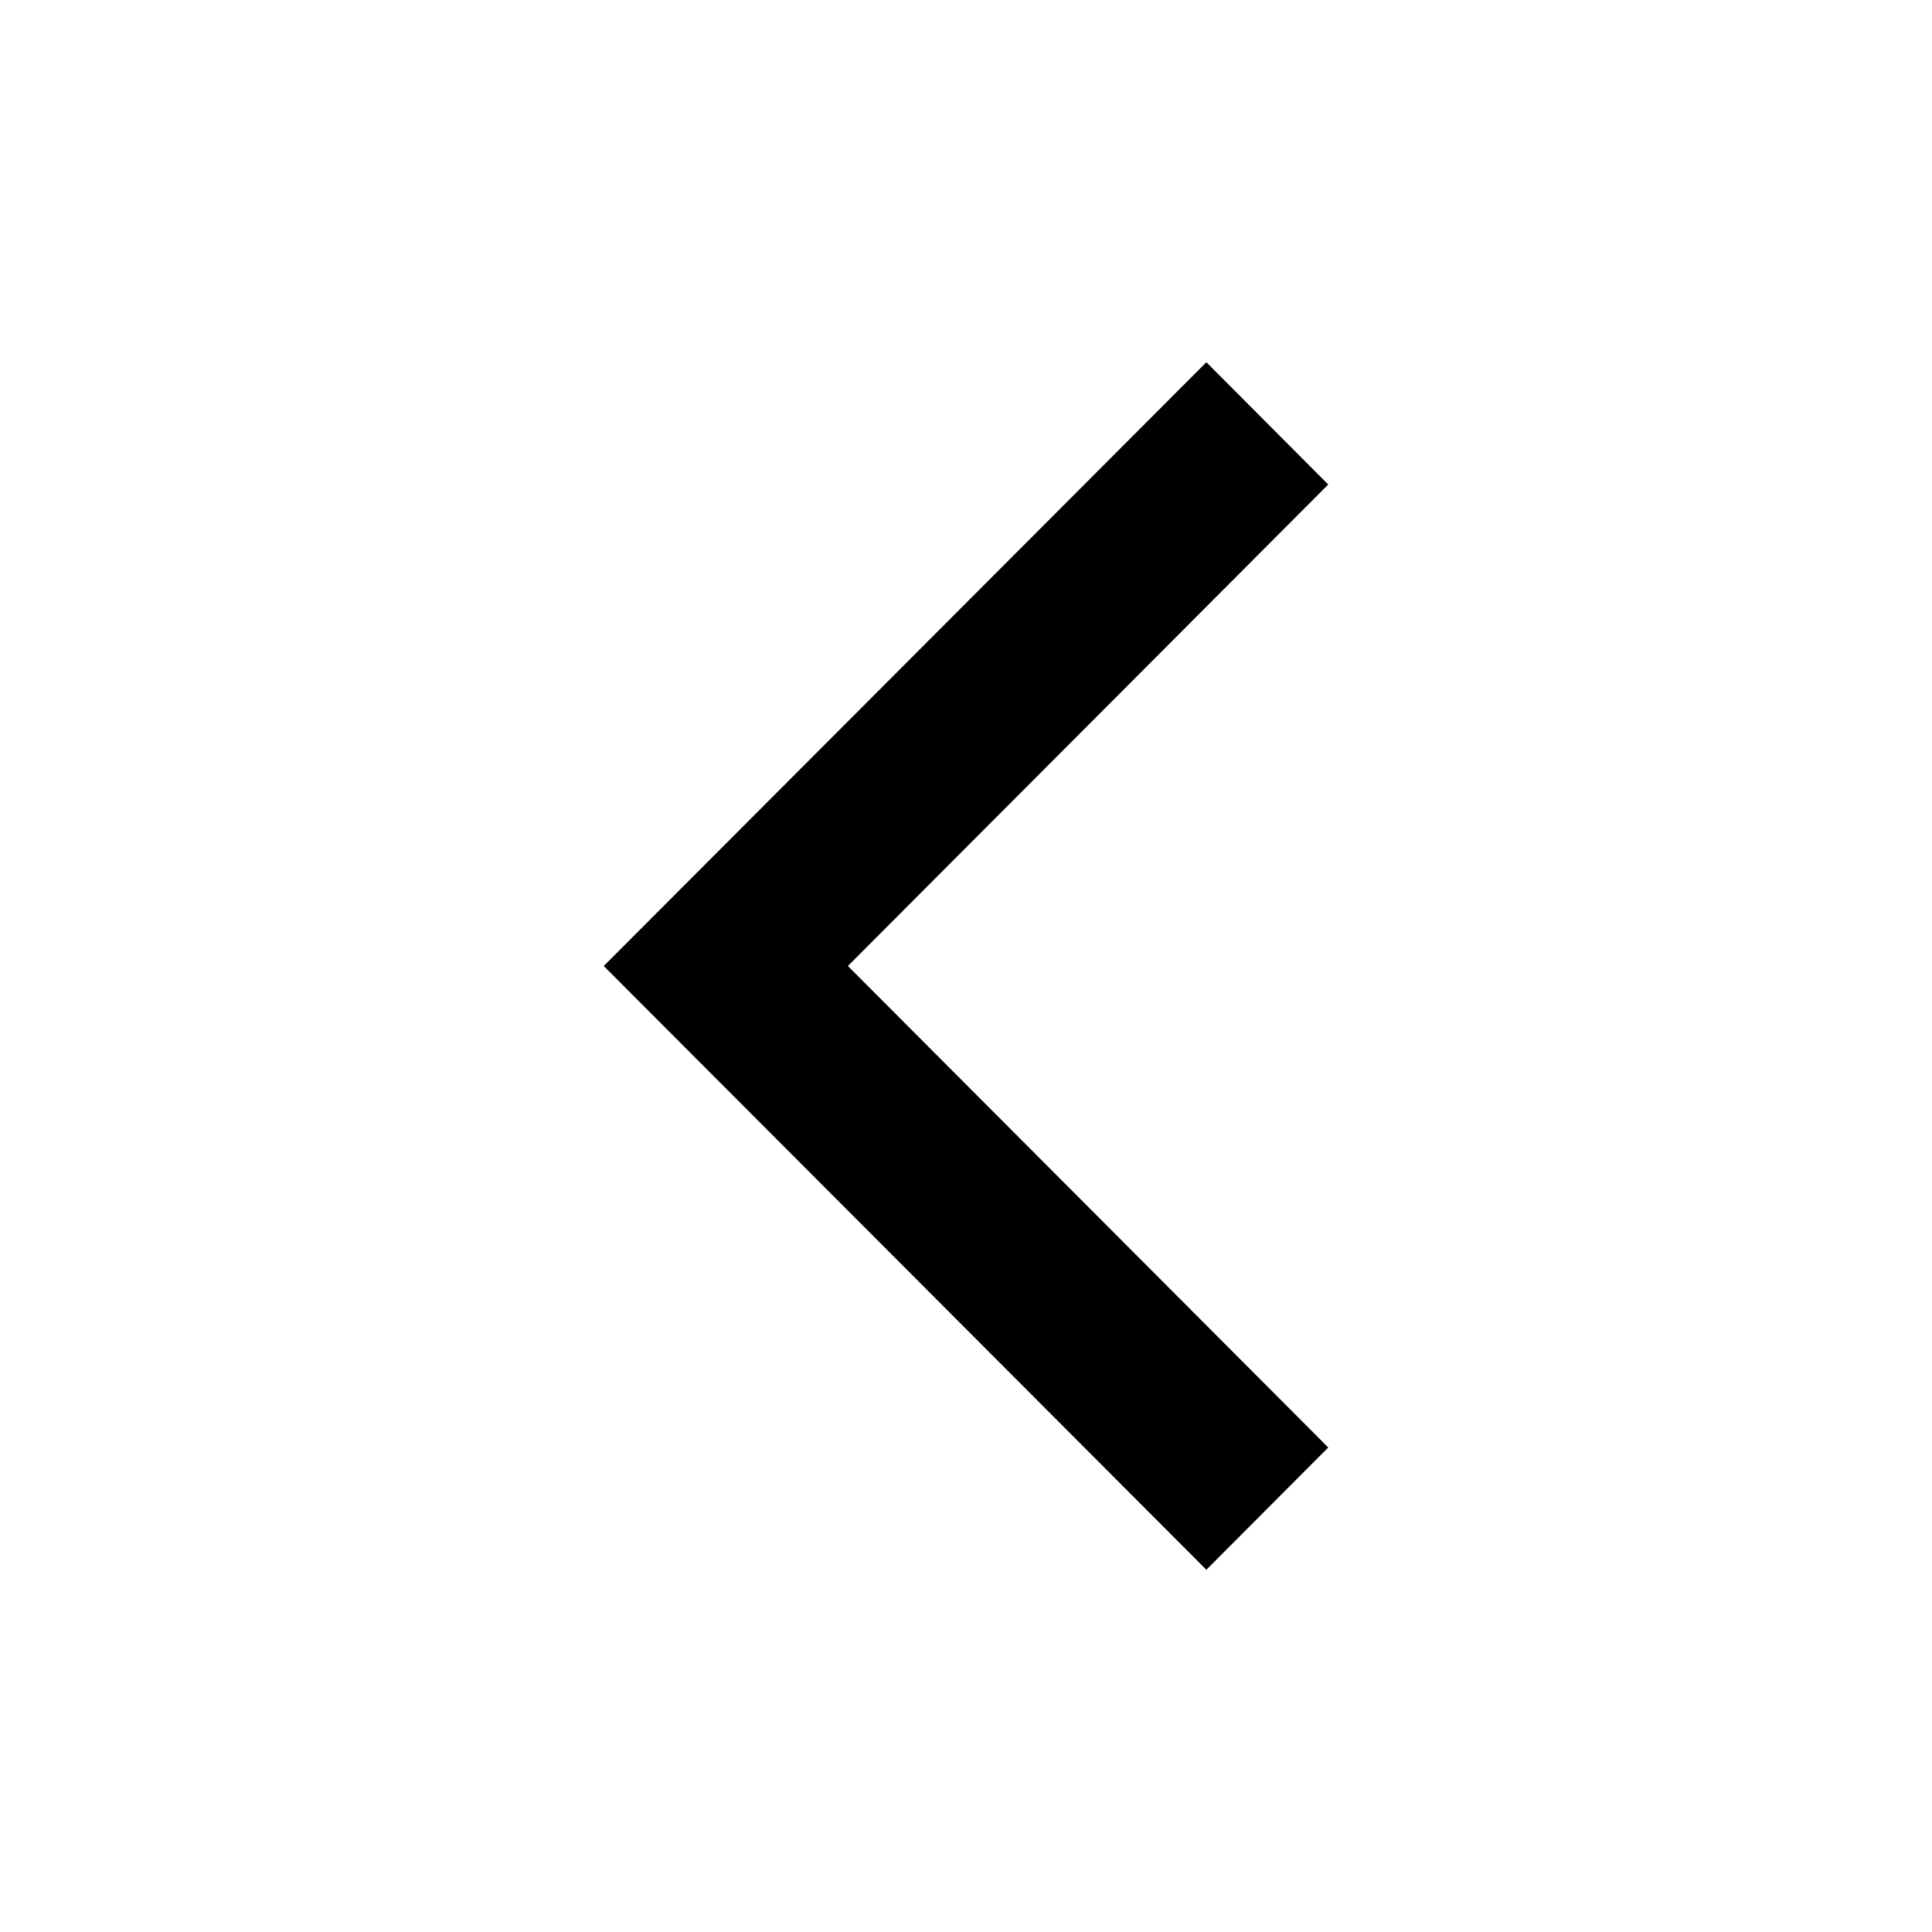
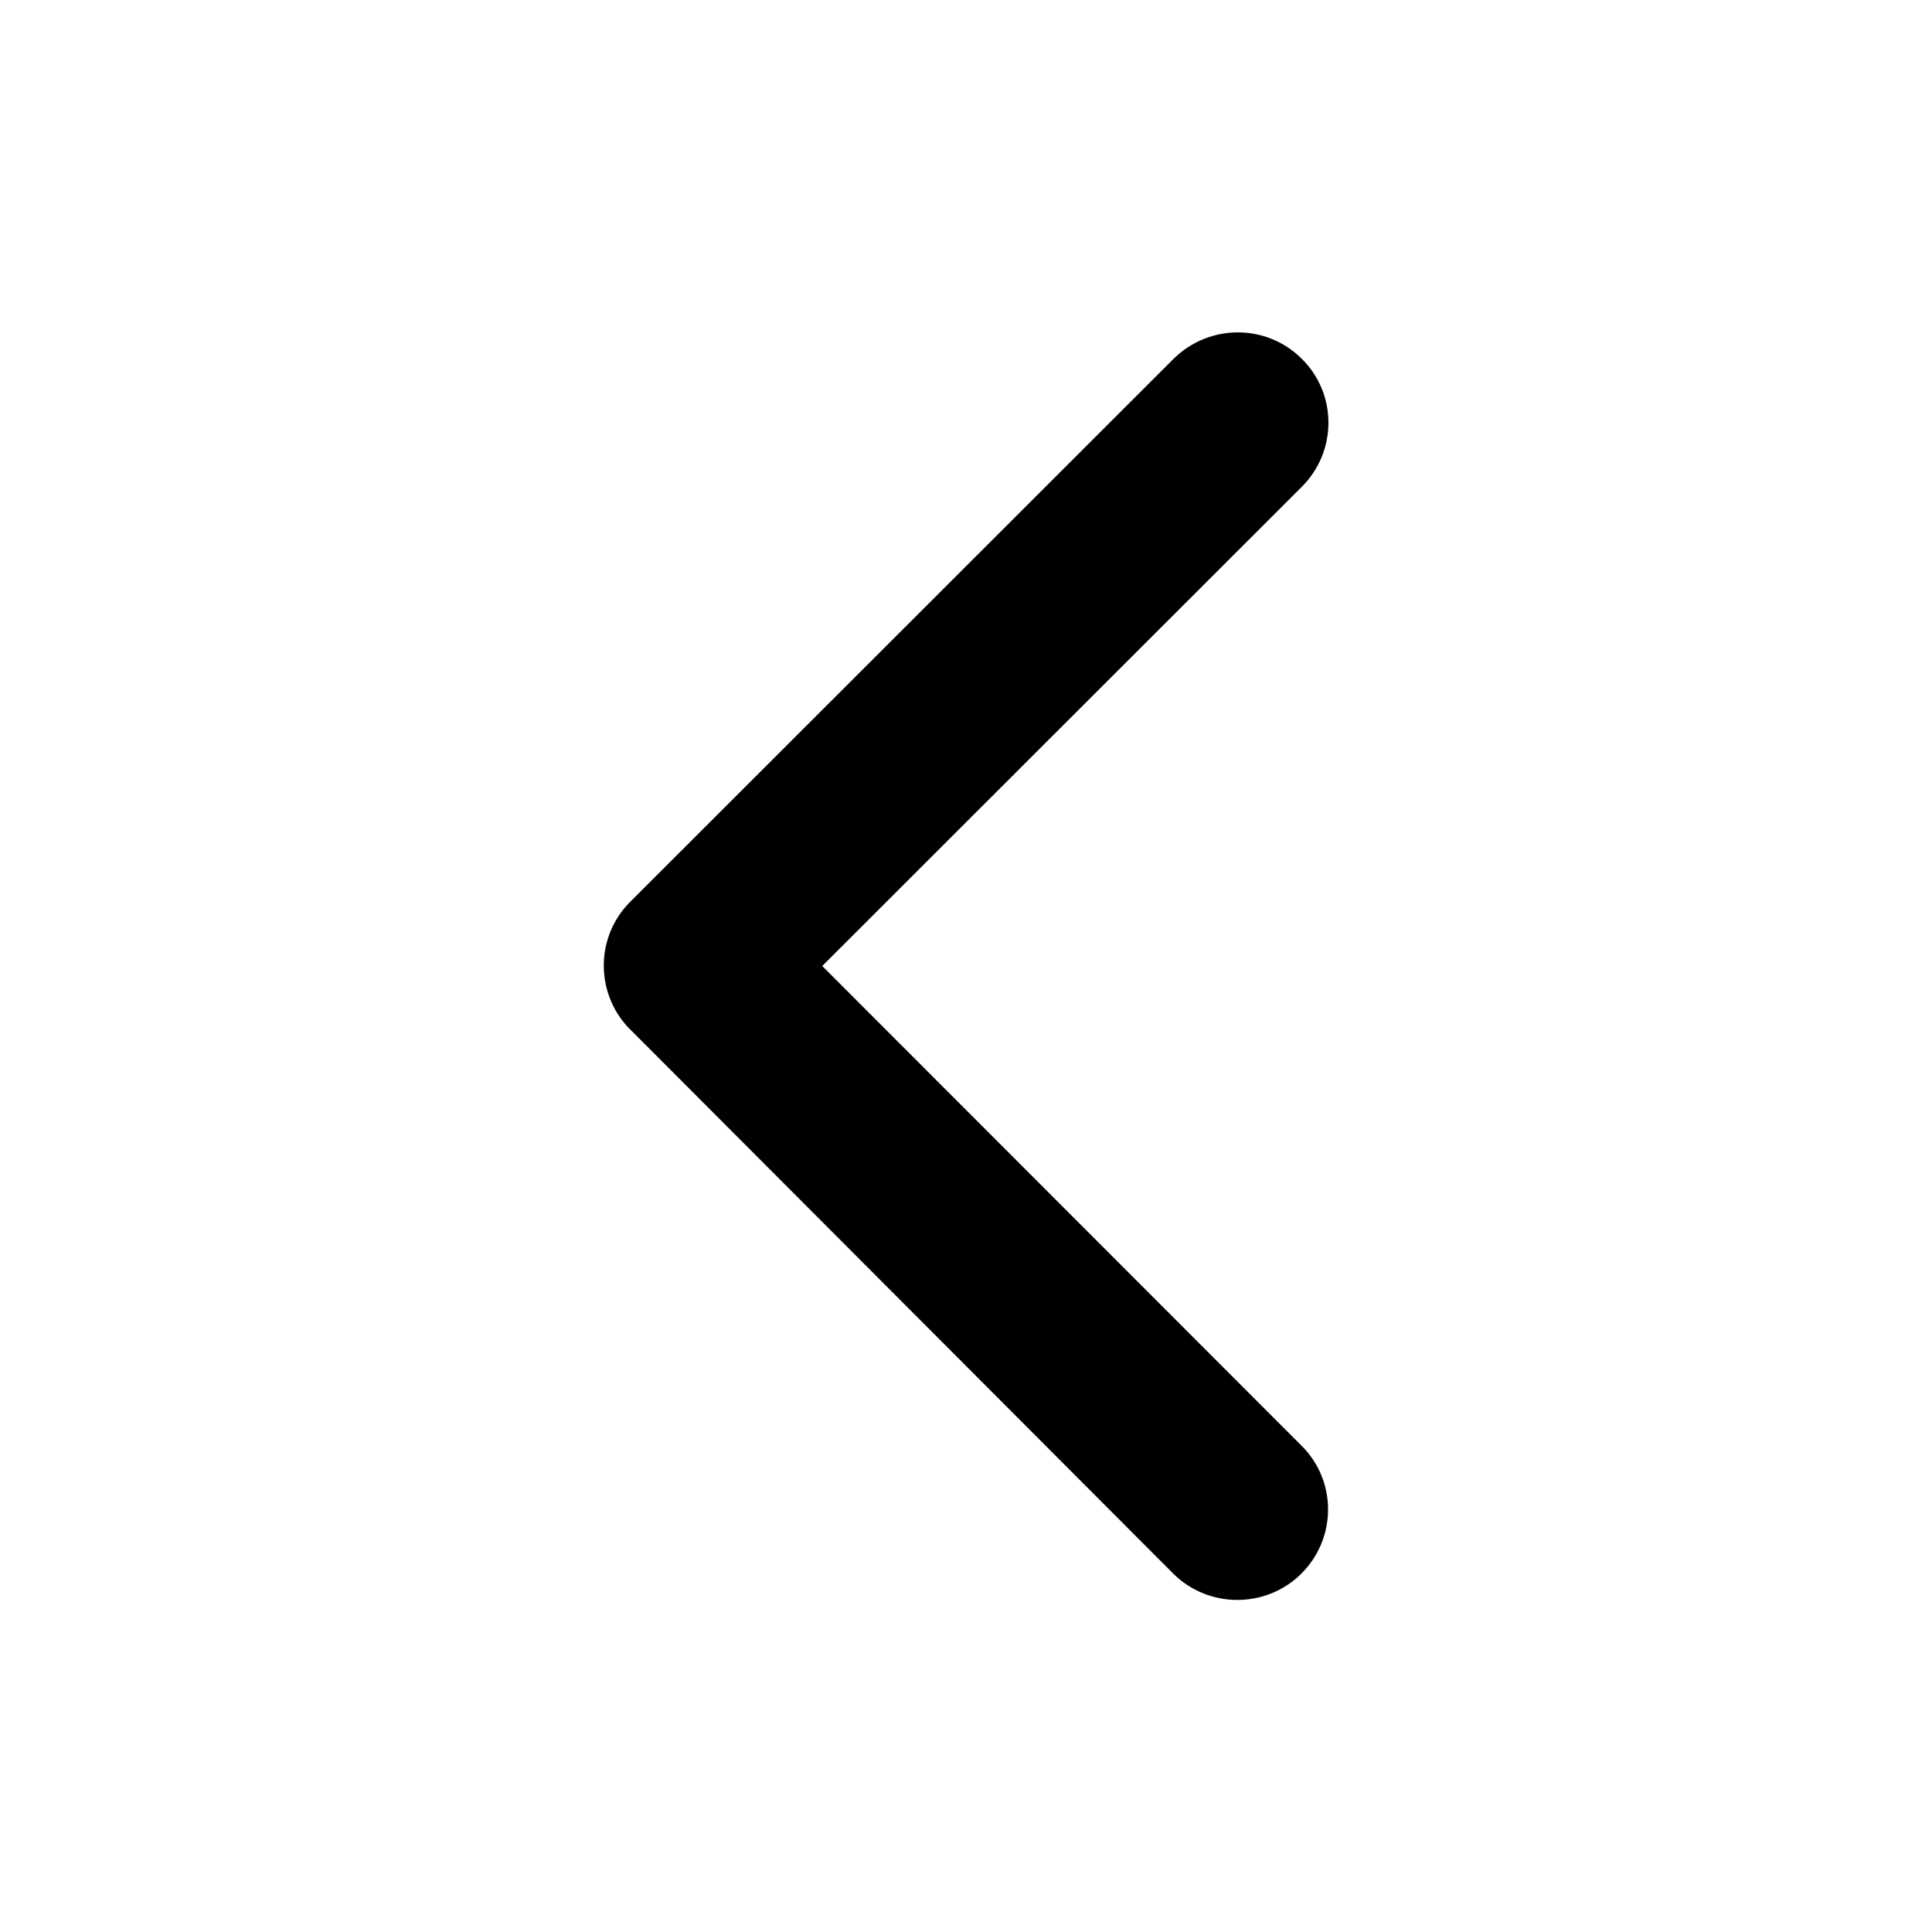
- <svg xmlns="http://www.w3.org/2000/svg" version="1.1" id="Layer_1" x="0px" y="0px" width="512px" height="512px" viewBox="0 0 512 512" style="enable-background:new 0 0 512 512;" xml:space="preserve">
-   <polygon points="352,128.4 319.7,96 160,256 160,256 160,256 319.7,416 352,383.6 224.7,256 " />
+ <svg xmlns="http://www.w3.org/2000/svg" version="1.1" id="Layer_1" x="0px" y="0px" viewBox="0 0 512 512" style="enable-background:new 0 0 512 512;" xml:space="preserve">
+   <path d="M217.9,256L345,129c9.4-9.4,9.4-24.6,0-33.9c-9.4-9.4-24.6-9.3-34,0L167,239c-9.1,9.1-9.3,23.7-0.7,33.1L310.9,417  c4.7,4.7,10.9,7,17,7c6.1,0,12.3-2.3,17-7c9.4-9.4,9.4-24.6,0-33.9L217.9,256z" />
</svg>
